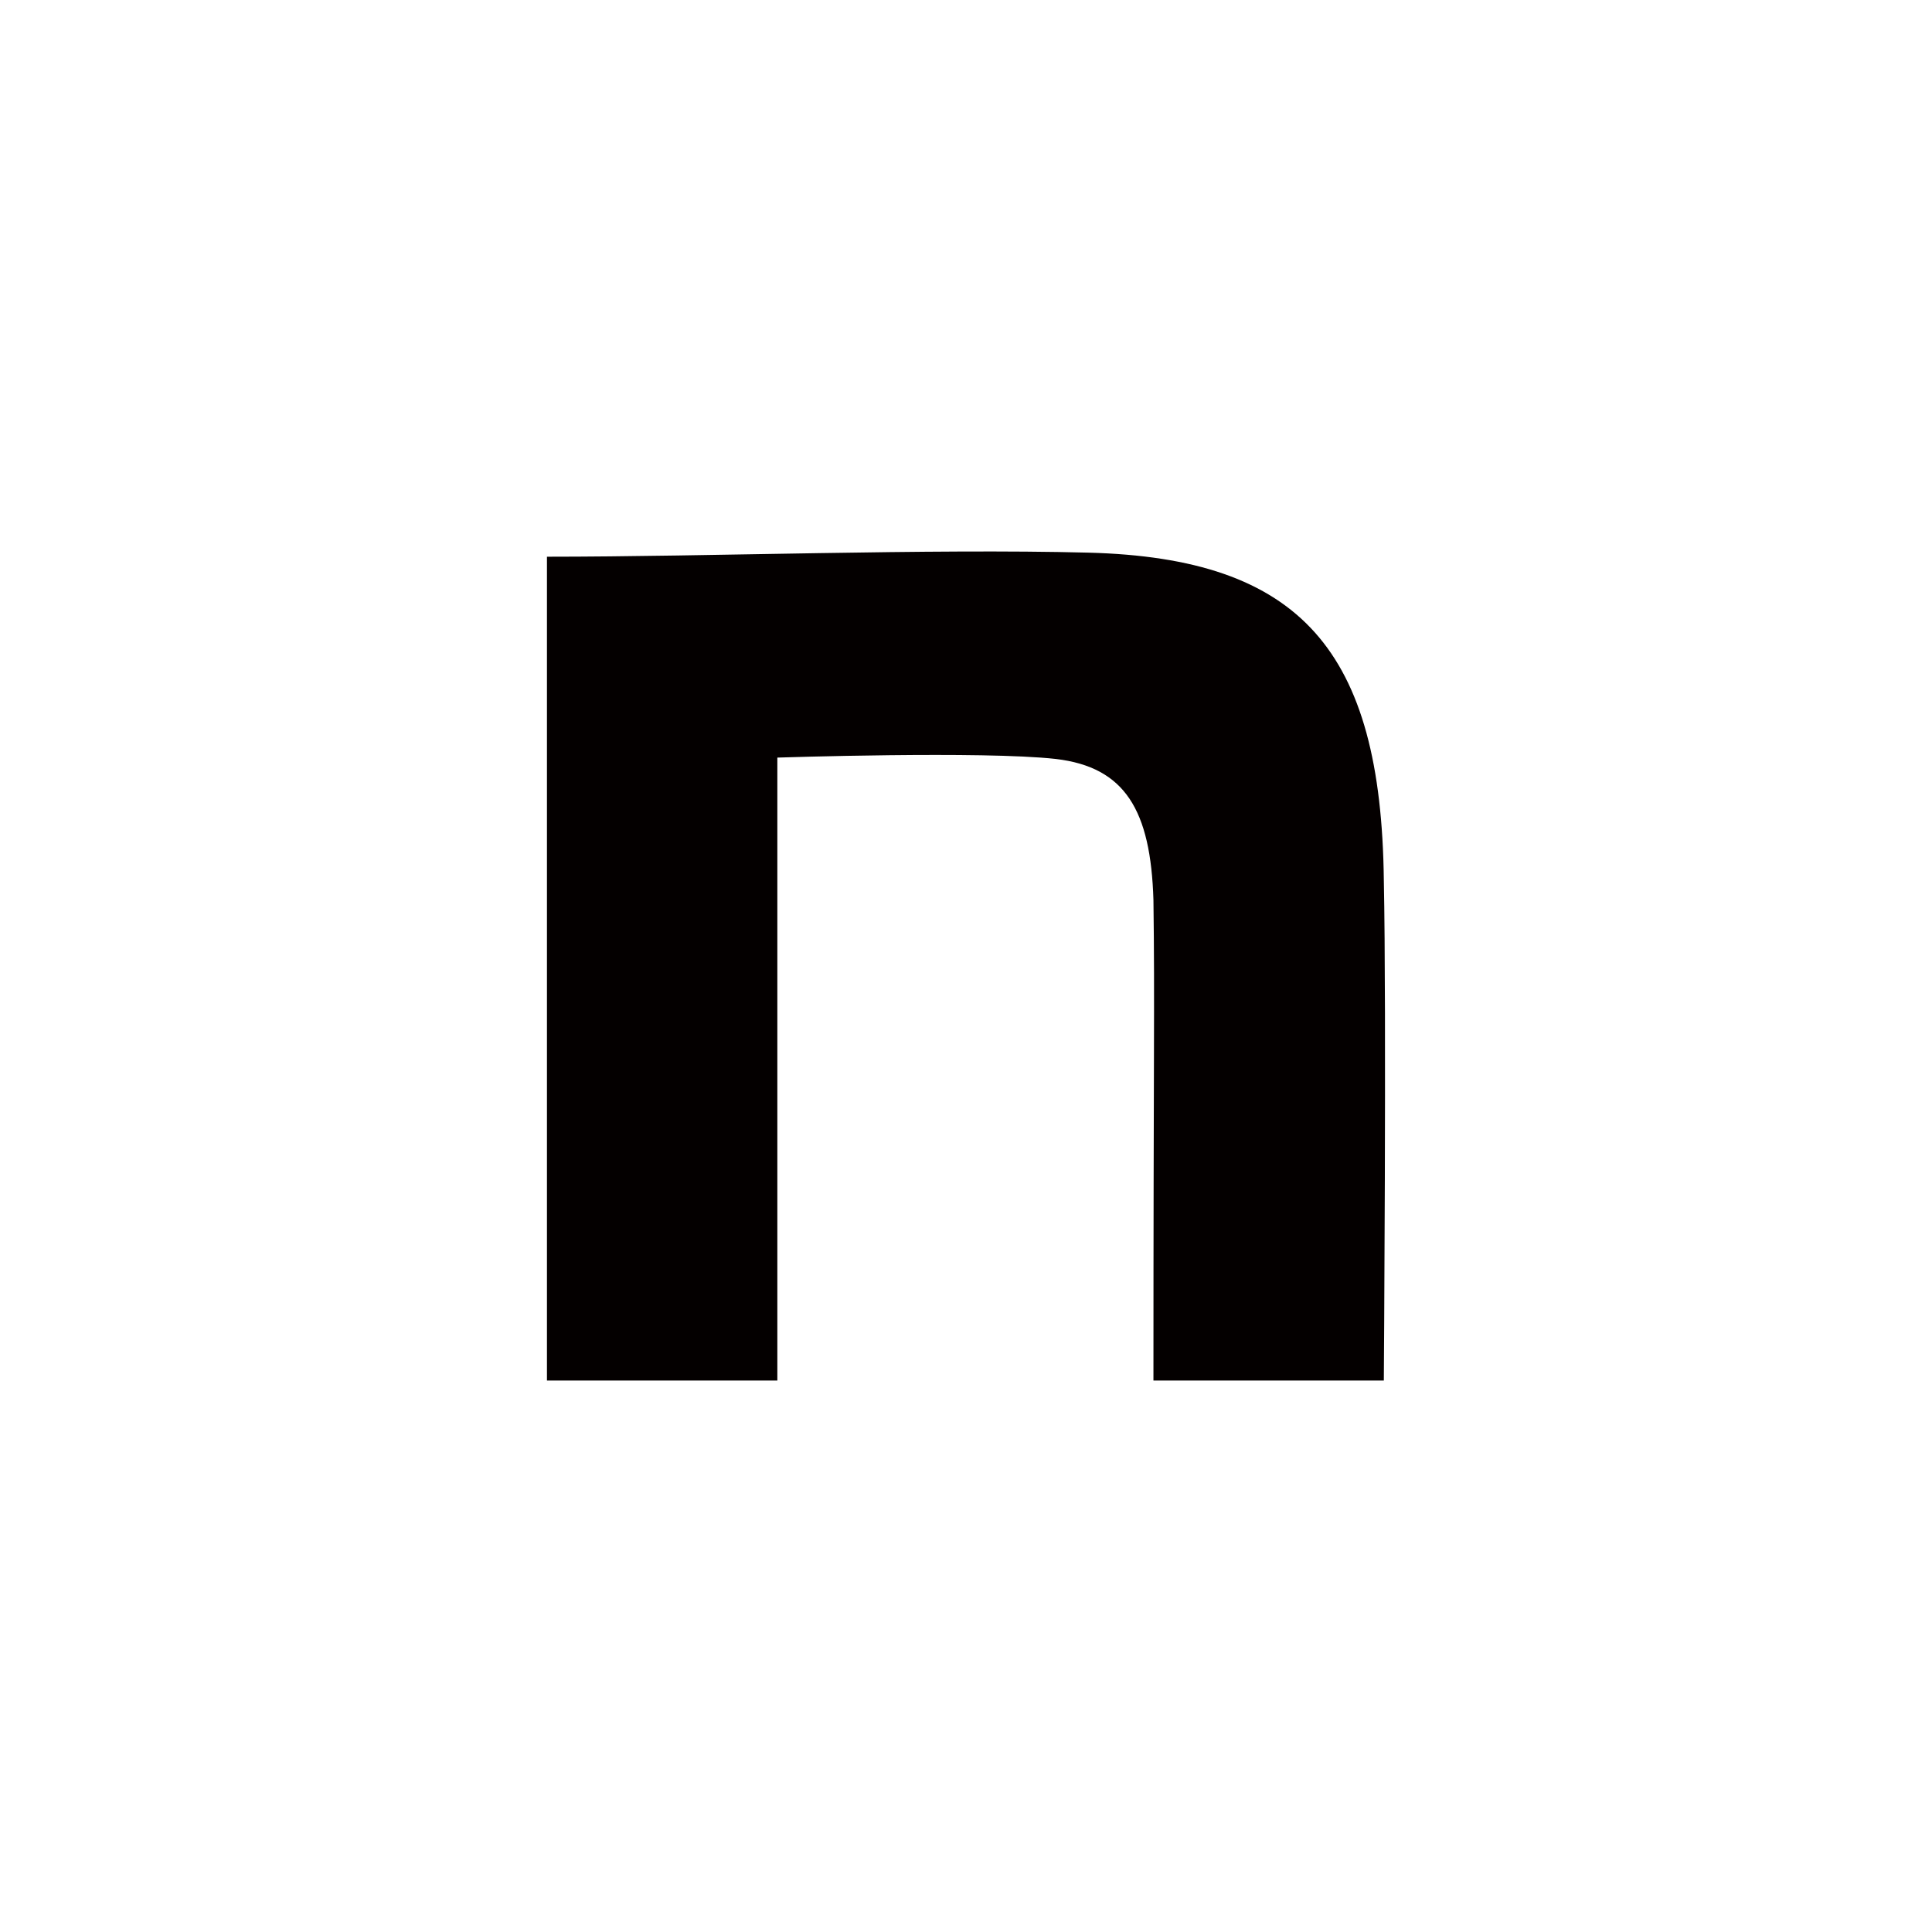
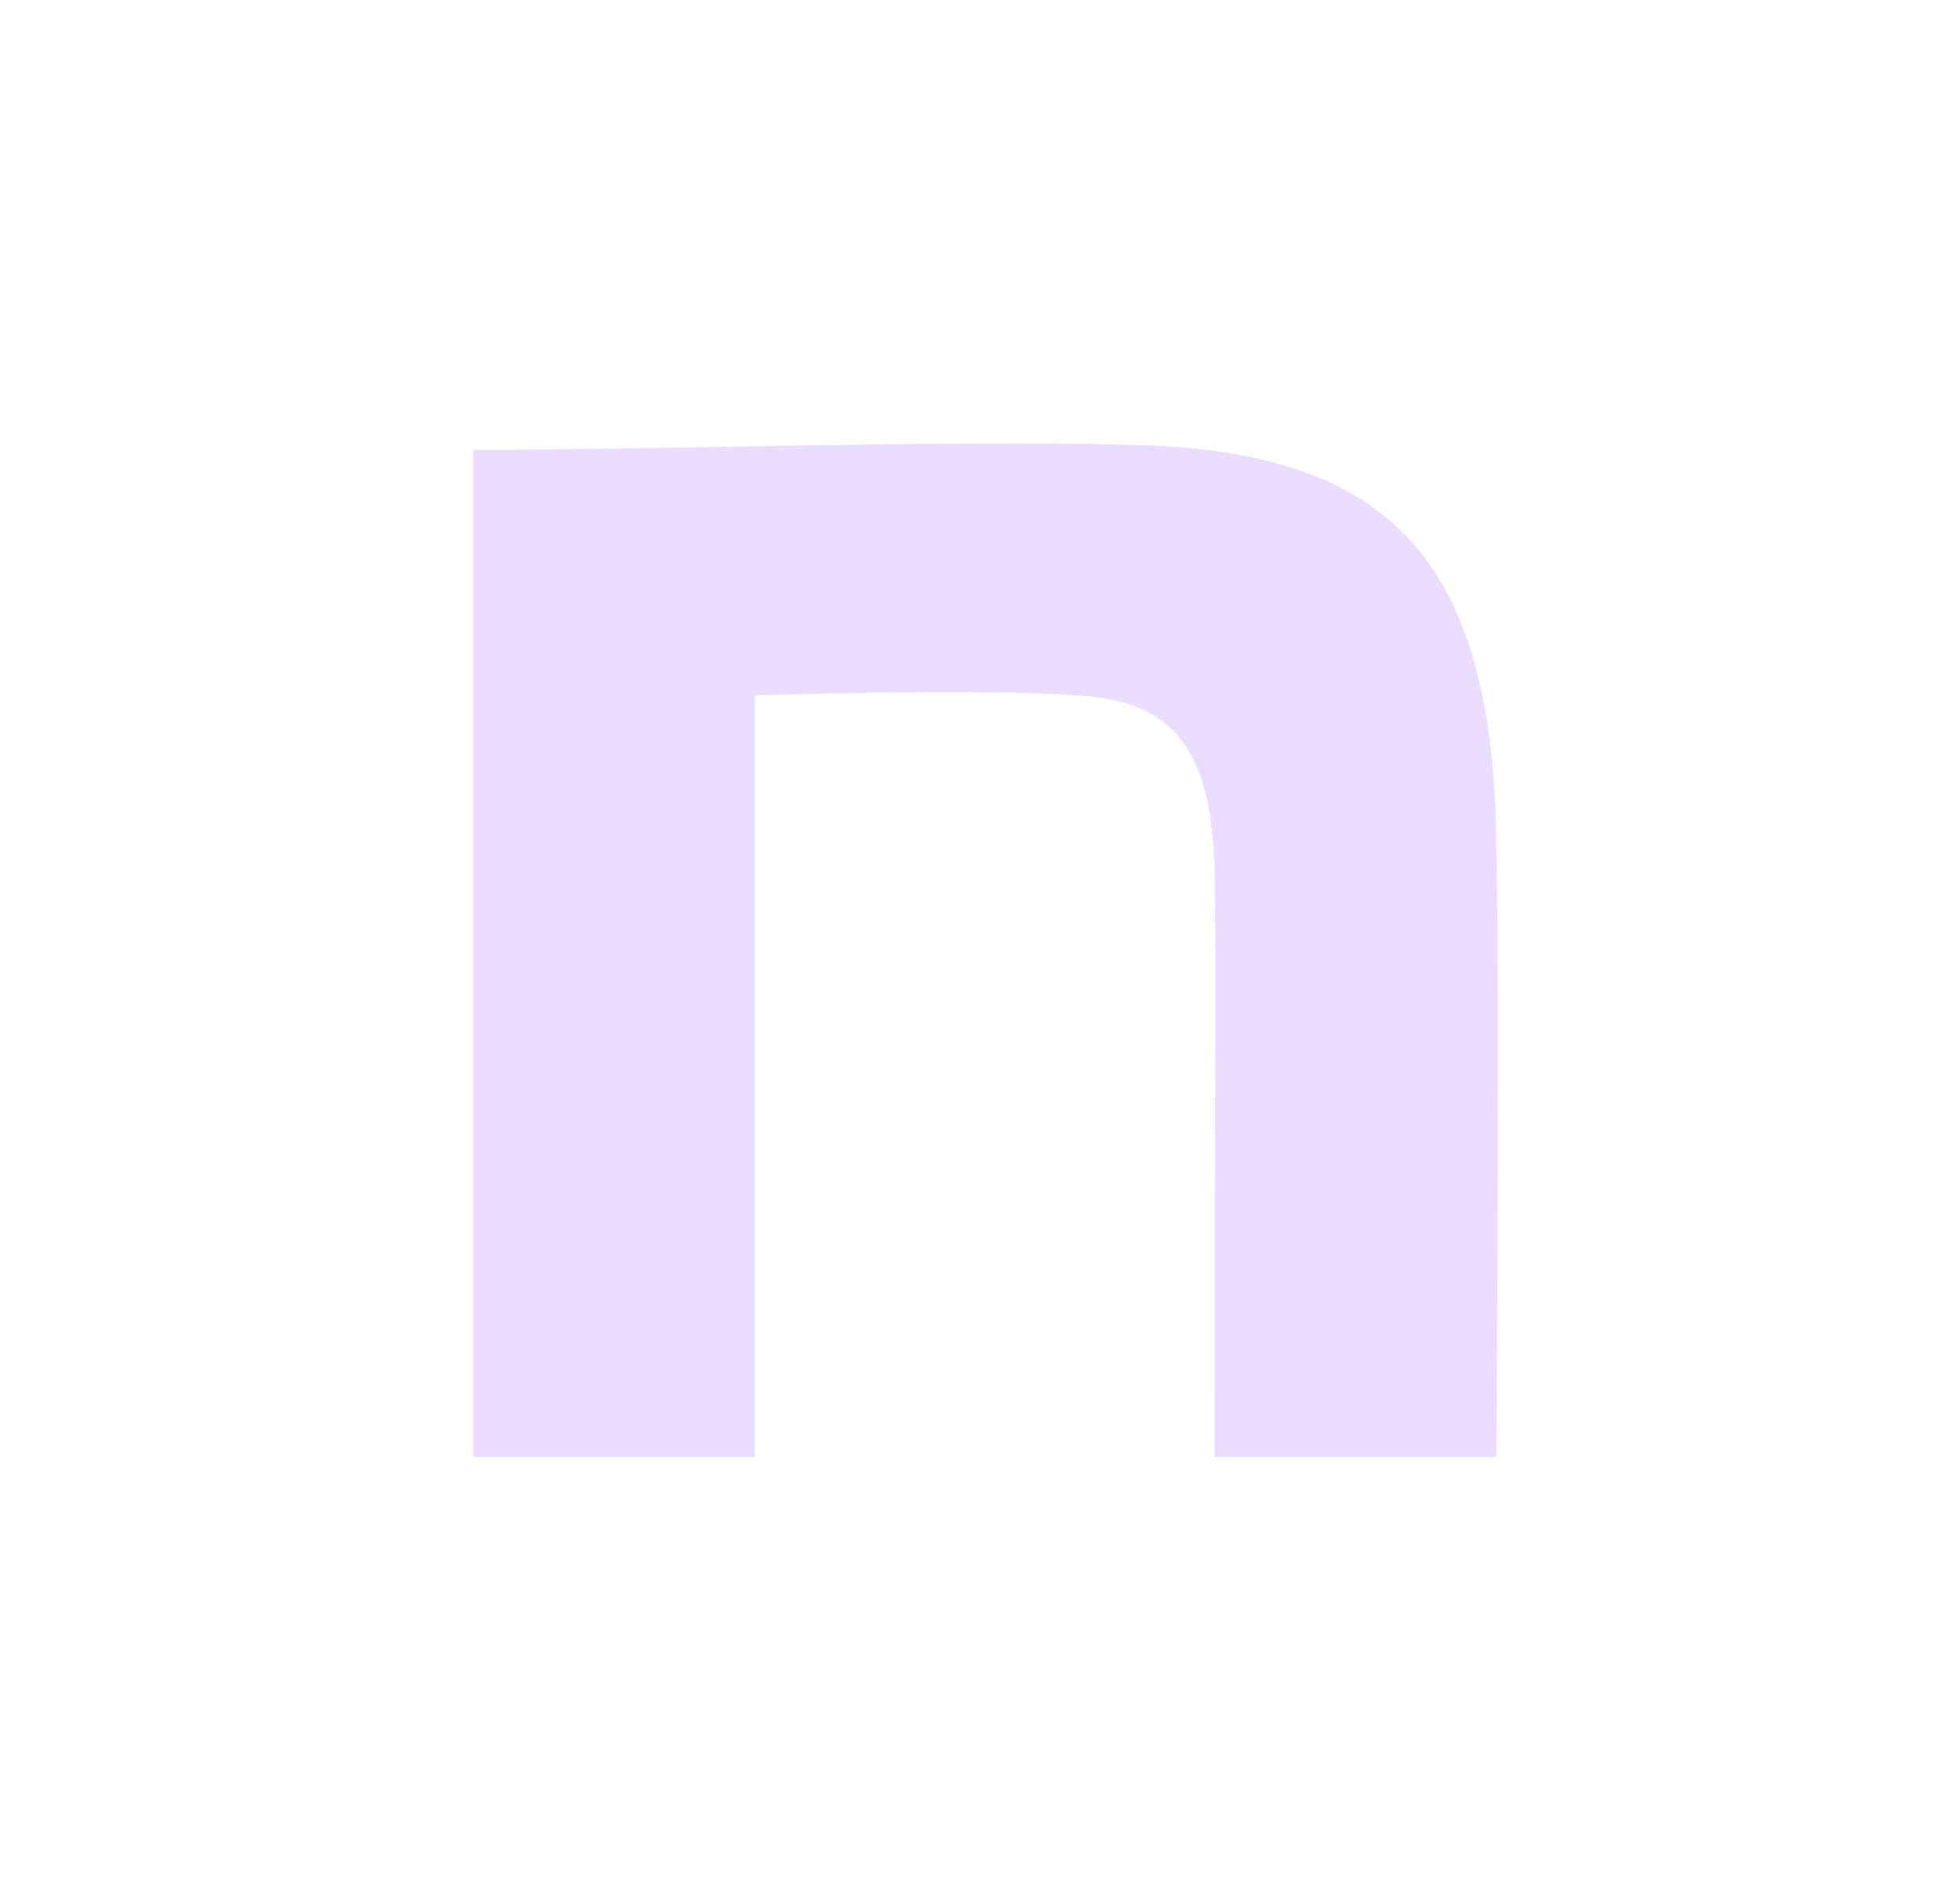
- <svg xmlns="http://www.w3.org/2000/svg" id="_レイヤー_1" viewBox="0 0 493 493">
-   <defs>
-     <style>.cls-1{fill:#040000;}</style>
-   </defs>
-   <path class="cls-1" d="m139.57,142.06c41.19,0,97.6-2.09,138.1-1.04,54.34,1.39,74.76,25.06,75.45,83.53.69,33.06,0,127.73,0,127.73h-58.79c0-82.83.35-96.5,0-122.6-.69-22.97-7.25-33.92-24.9-36.01-18.69-2.09-71.07-.35-71.07-.35v158.96h-58.79v-210.22Z" />
+ <svg xmlns="http://www.w3.org/2000/svg" width="33" height="32" viewBox="0 0 33 32" fill="none">
+   <g id="Logo/sns-note">
+     <path id="Vector" d="M7.967 7.574C11.29 7.574 15.84 7.406 19.108 7.491C23.491 7.603 25.139 9.512 25.194 14.229C25.25 16.896 25.194 24.534 25.194 24.534H20.451C20.451 17.851 20.48 16.749 20.451 14.643C20.396 12.79 19.867 11.907 18.443 11.738C16.935 11.569 12.709 11.71 12.709 11.71V24.534H7.967V7.574Z" fill="#EADDFF" />
+   </g>
</svg>
